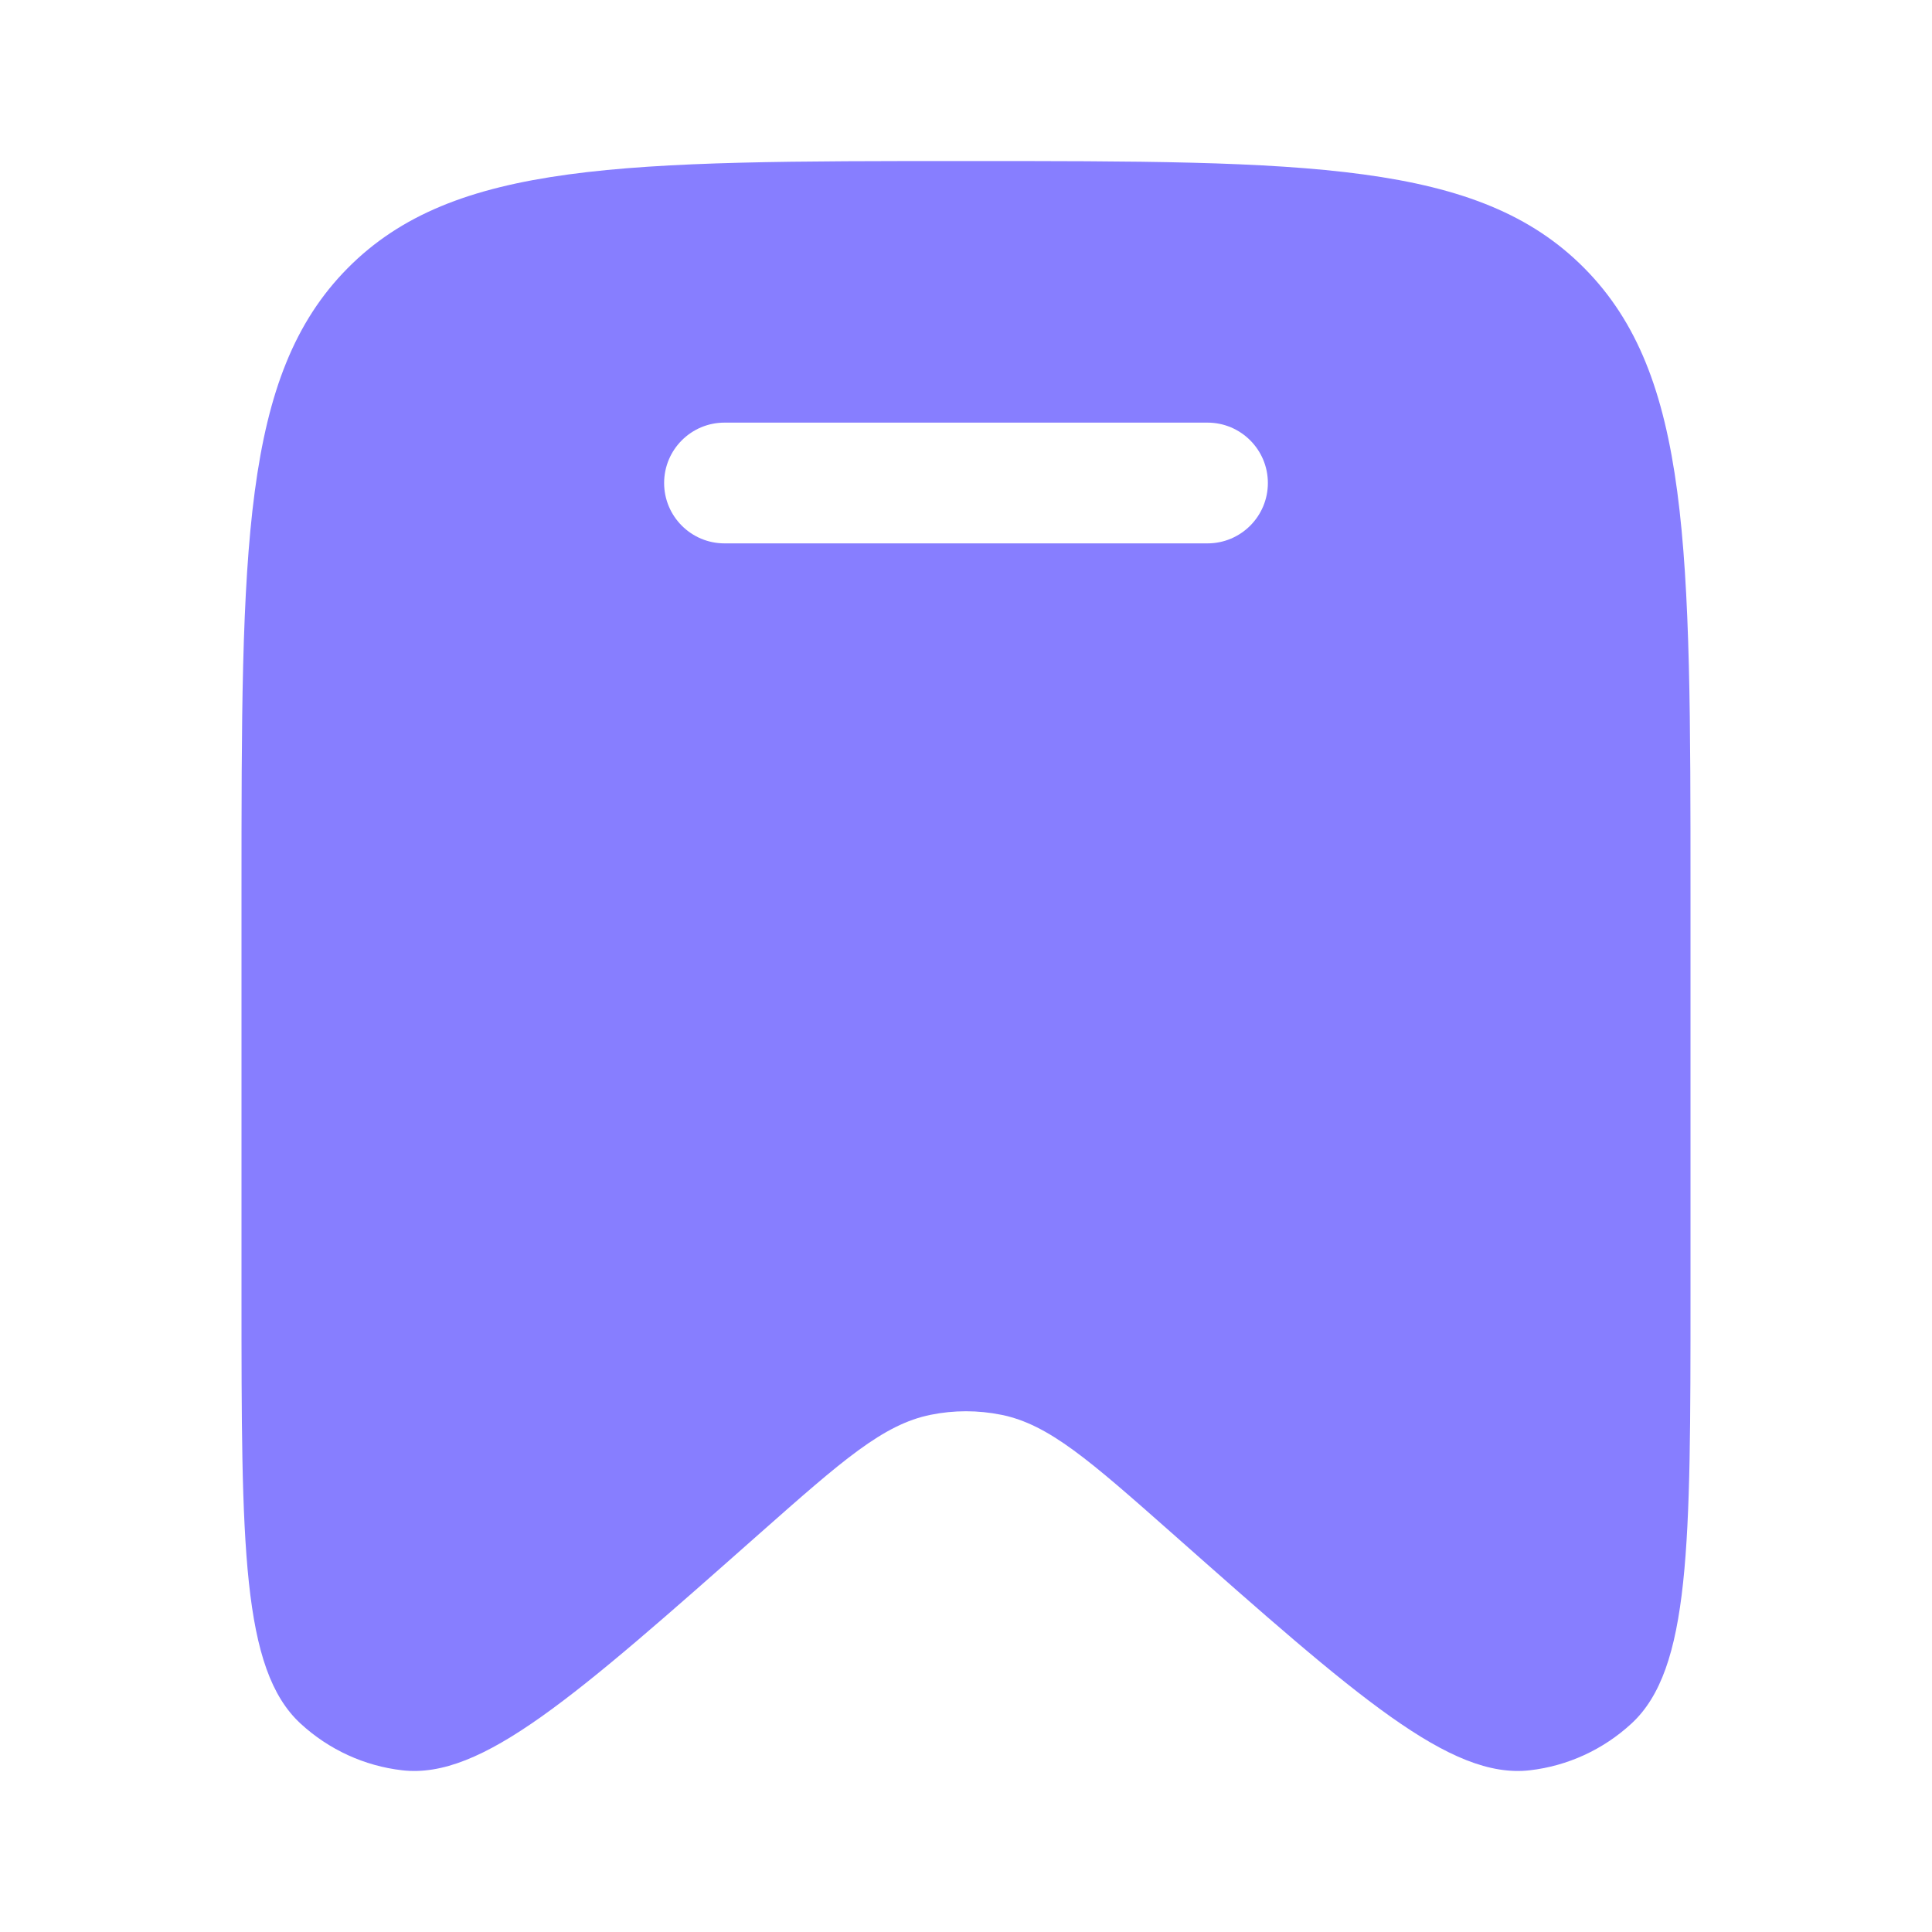
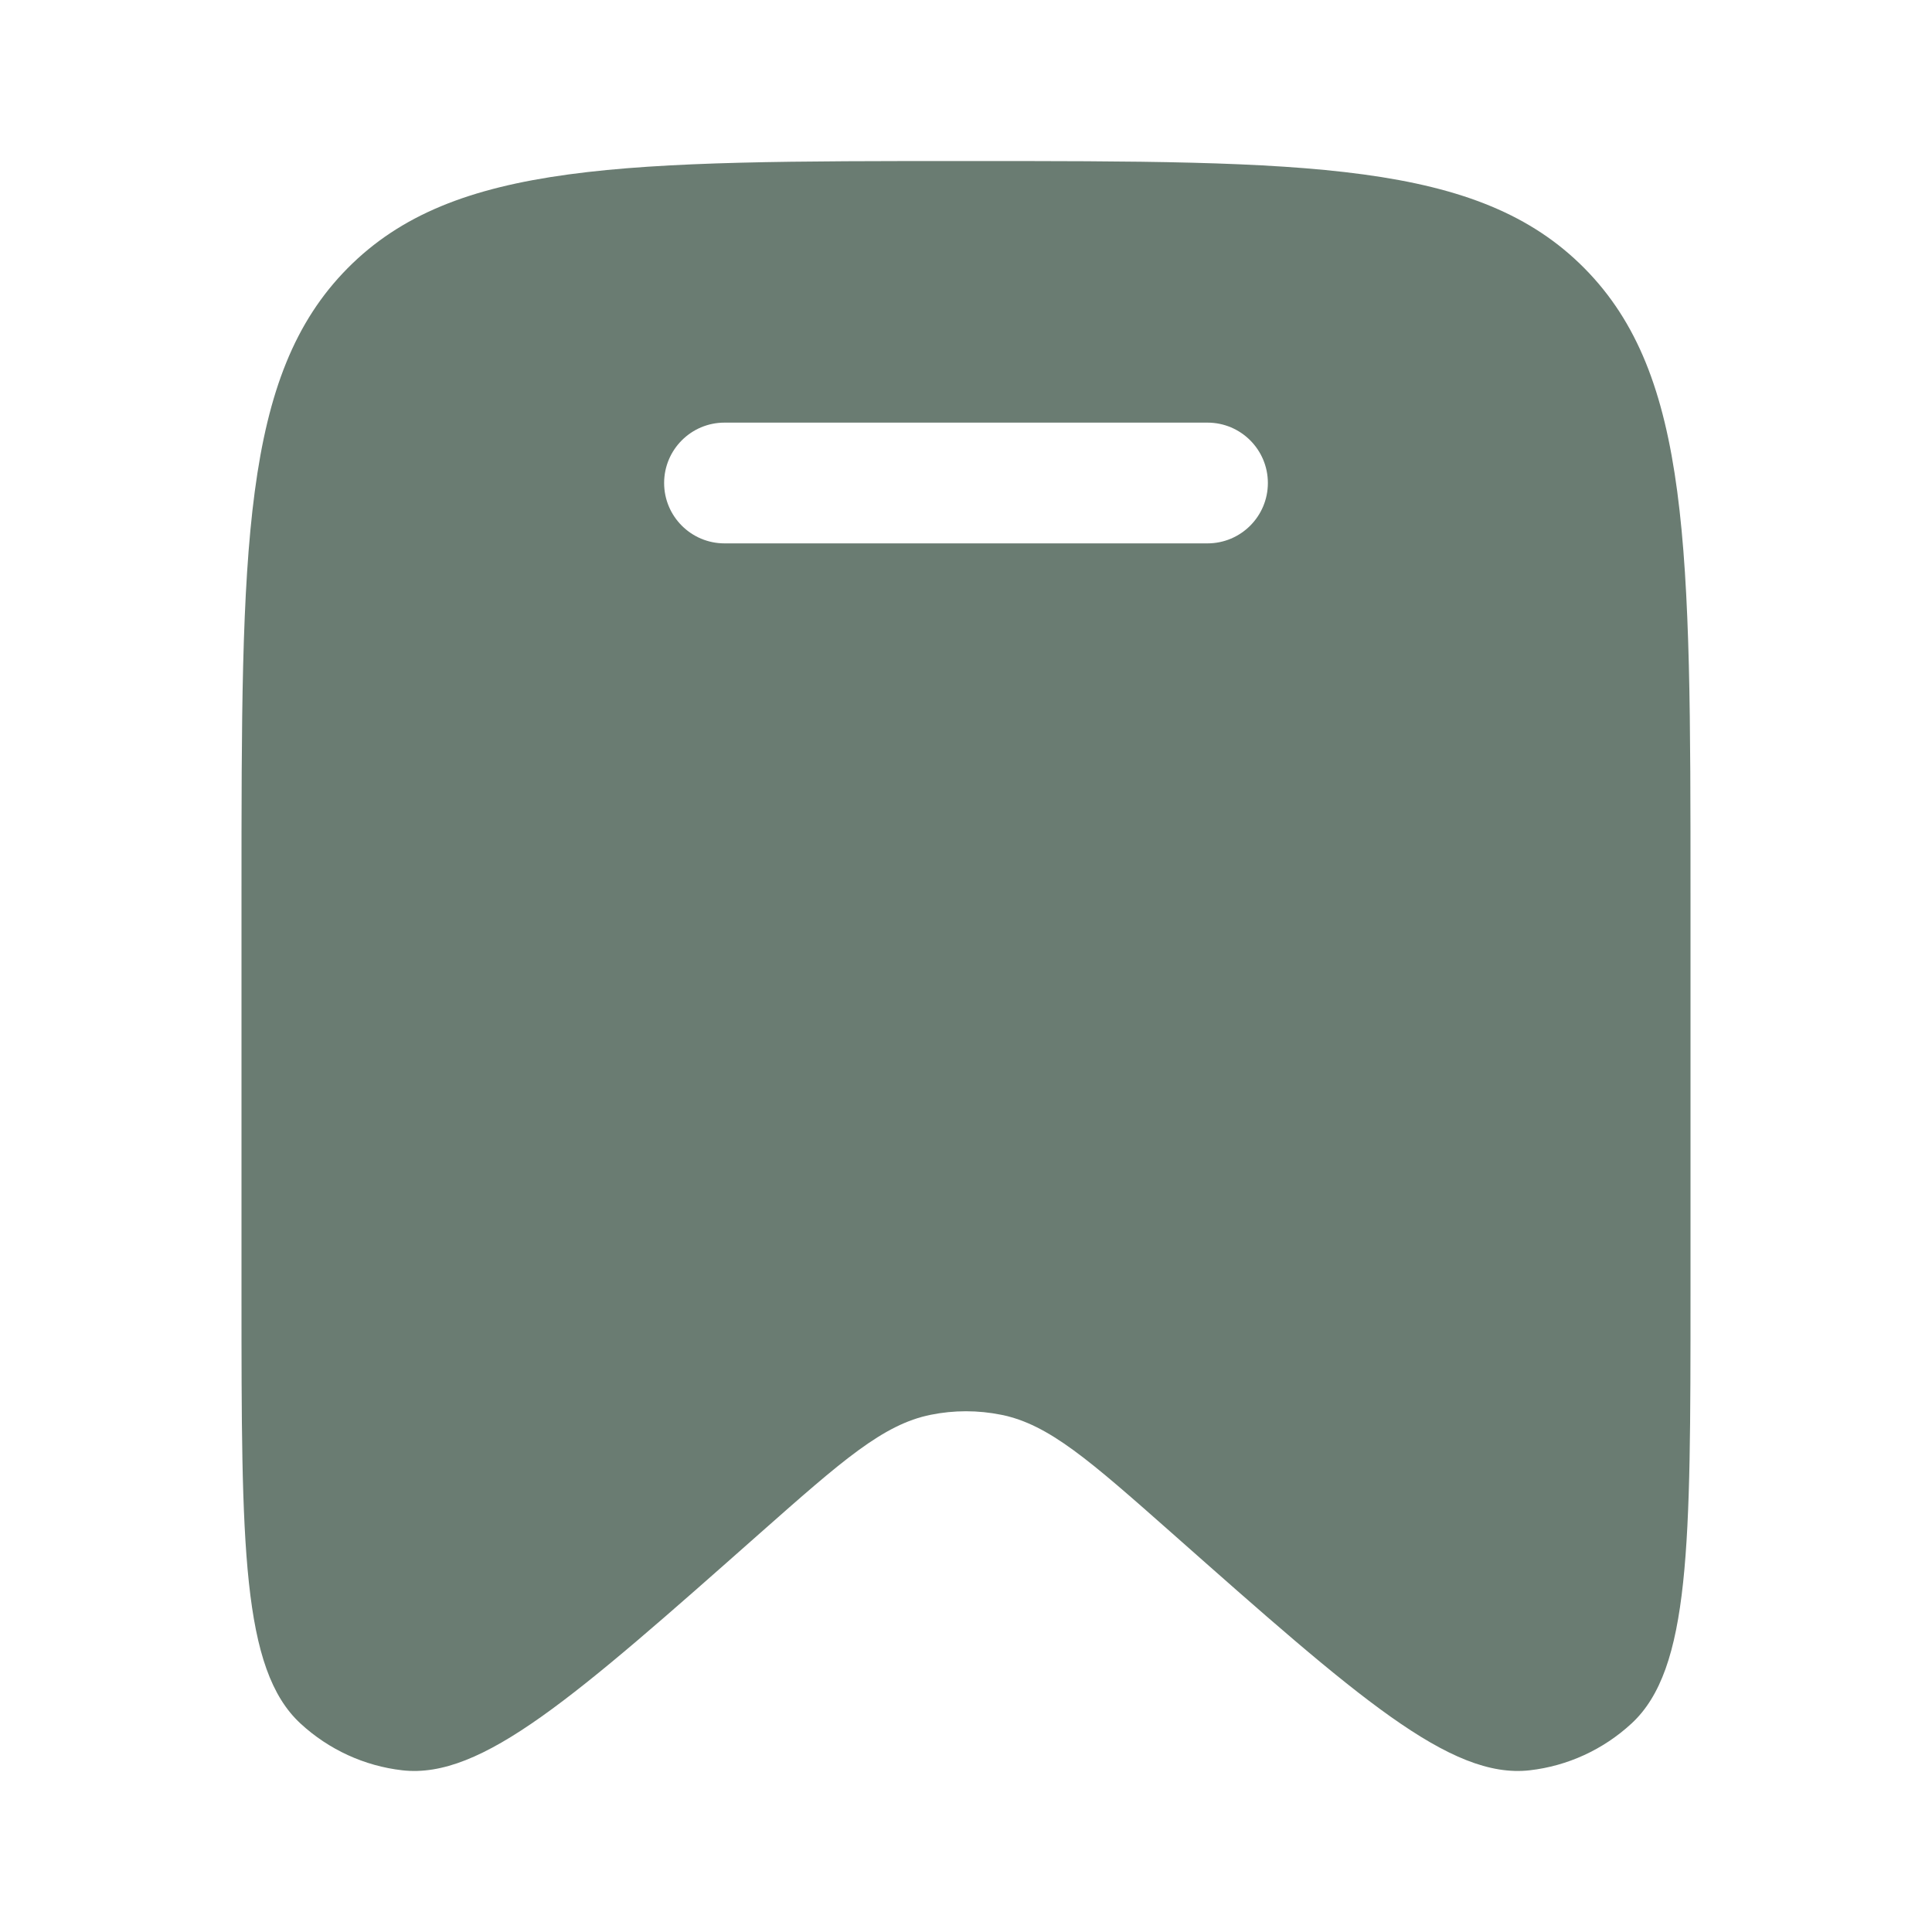
<svg xmlns="http://www.w3.org/2000/svg" width="20" height="20" viewBox="0 0 20 20" fill="none">
-   <path fill-rule="evenodd" clip-rule="evenodd" d="M17.5 9.248V13.409C17.5 15.989 17.5 17.28 16.888 17.843C16.596 18.112 16.228 18.281 15.836 18.326C15.013 18.42 14.053 17.571 12.132 15.871C11.282 15.12 10.858 14.745 10.366 14.646C10.124 14.597 9.875 14.597 9.634 14.646C9.142 14.745 8.718 15.12 7.868 15.871C5.947 17.571 4.987 18.42 4.164 18.326C3.772 18.281 3.404 18.112 3.112 17.843C2.5 17.28 2.5 15.989 2.5 13.409V9.248C2.5 5.674 2.5 3.887 3.598 2.777C4.697 1.667 6.464 1.667 10 1.667C13.536 1.667 15.303 1.667 16.402 2.777C17.5 3.887 17.5 5.674 17.5 9.248ZM6.875 5C6.875 4.655 7.155 4.375 7.5 4.375H12.5C12.845 4.375 13.125 4.655 13.125 5C13.125 5.345 12.845 5.625 12.5 5.625H7.5C7.155 5.625 6.875 5.345 6.875 5Z" fill="#877EFF" />
+   <path fill-rule="evenodd" clip-rule="evenodd" d="M17.5 9.248V13.409C17.5 15.989 17.5 17.28 16.888 17.843C16.596 18.112 16.228 18.281 15.836 18.326C15.013 18.42 14.053 17.571 12.132 15.871C11.282 15.12 10.858 14.745 10.366 14.646C10.124 14.597 9.875 14.597 9.634 14.646C9.142 14.745 8.718 15.12 7.868 15.871C5.947 17.571 4.987 18.42 4.164 18.326C3.772 18.281 3.404 18.112 3.112 17.843C2.5 17.28 2.5 15.989 2.5 13.409V9.248C2.5 5.674 2.5 3.887 3.598 2.777C4.697 1.667 6.464 1.667 10 1.667C13.536 1.667 15.303 1.667 16.402 2.777C17.5 3.887 17.5 5.674 17.5 9.248ZM6.875 5C6.875 4.655 7.155 4.375 7.5 4.375H12.5C12.845 4.375 13.125 4.655 13.125 5C13.125 5.345 12.845 5.625 12.5 5.625H7.5C7.155 5.625 6.875 5.345 6.875 5Z" fill="#6a7c72" />
</svg>
